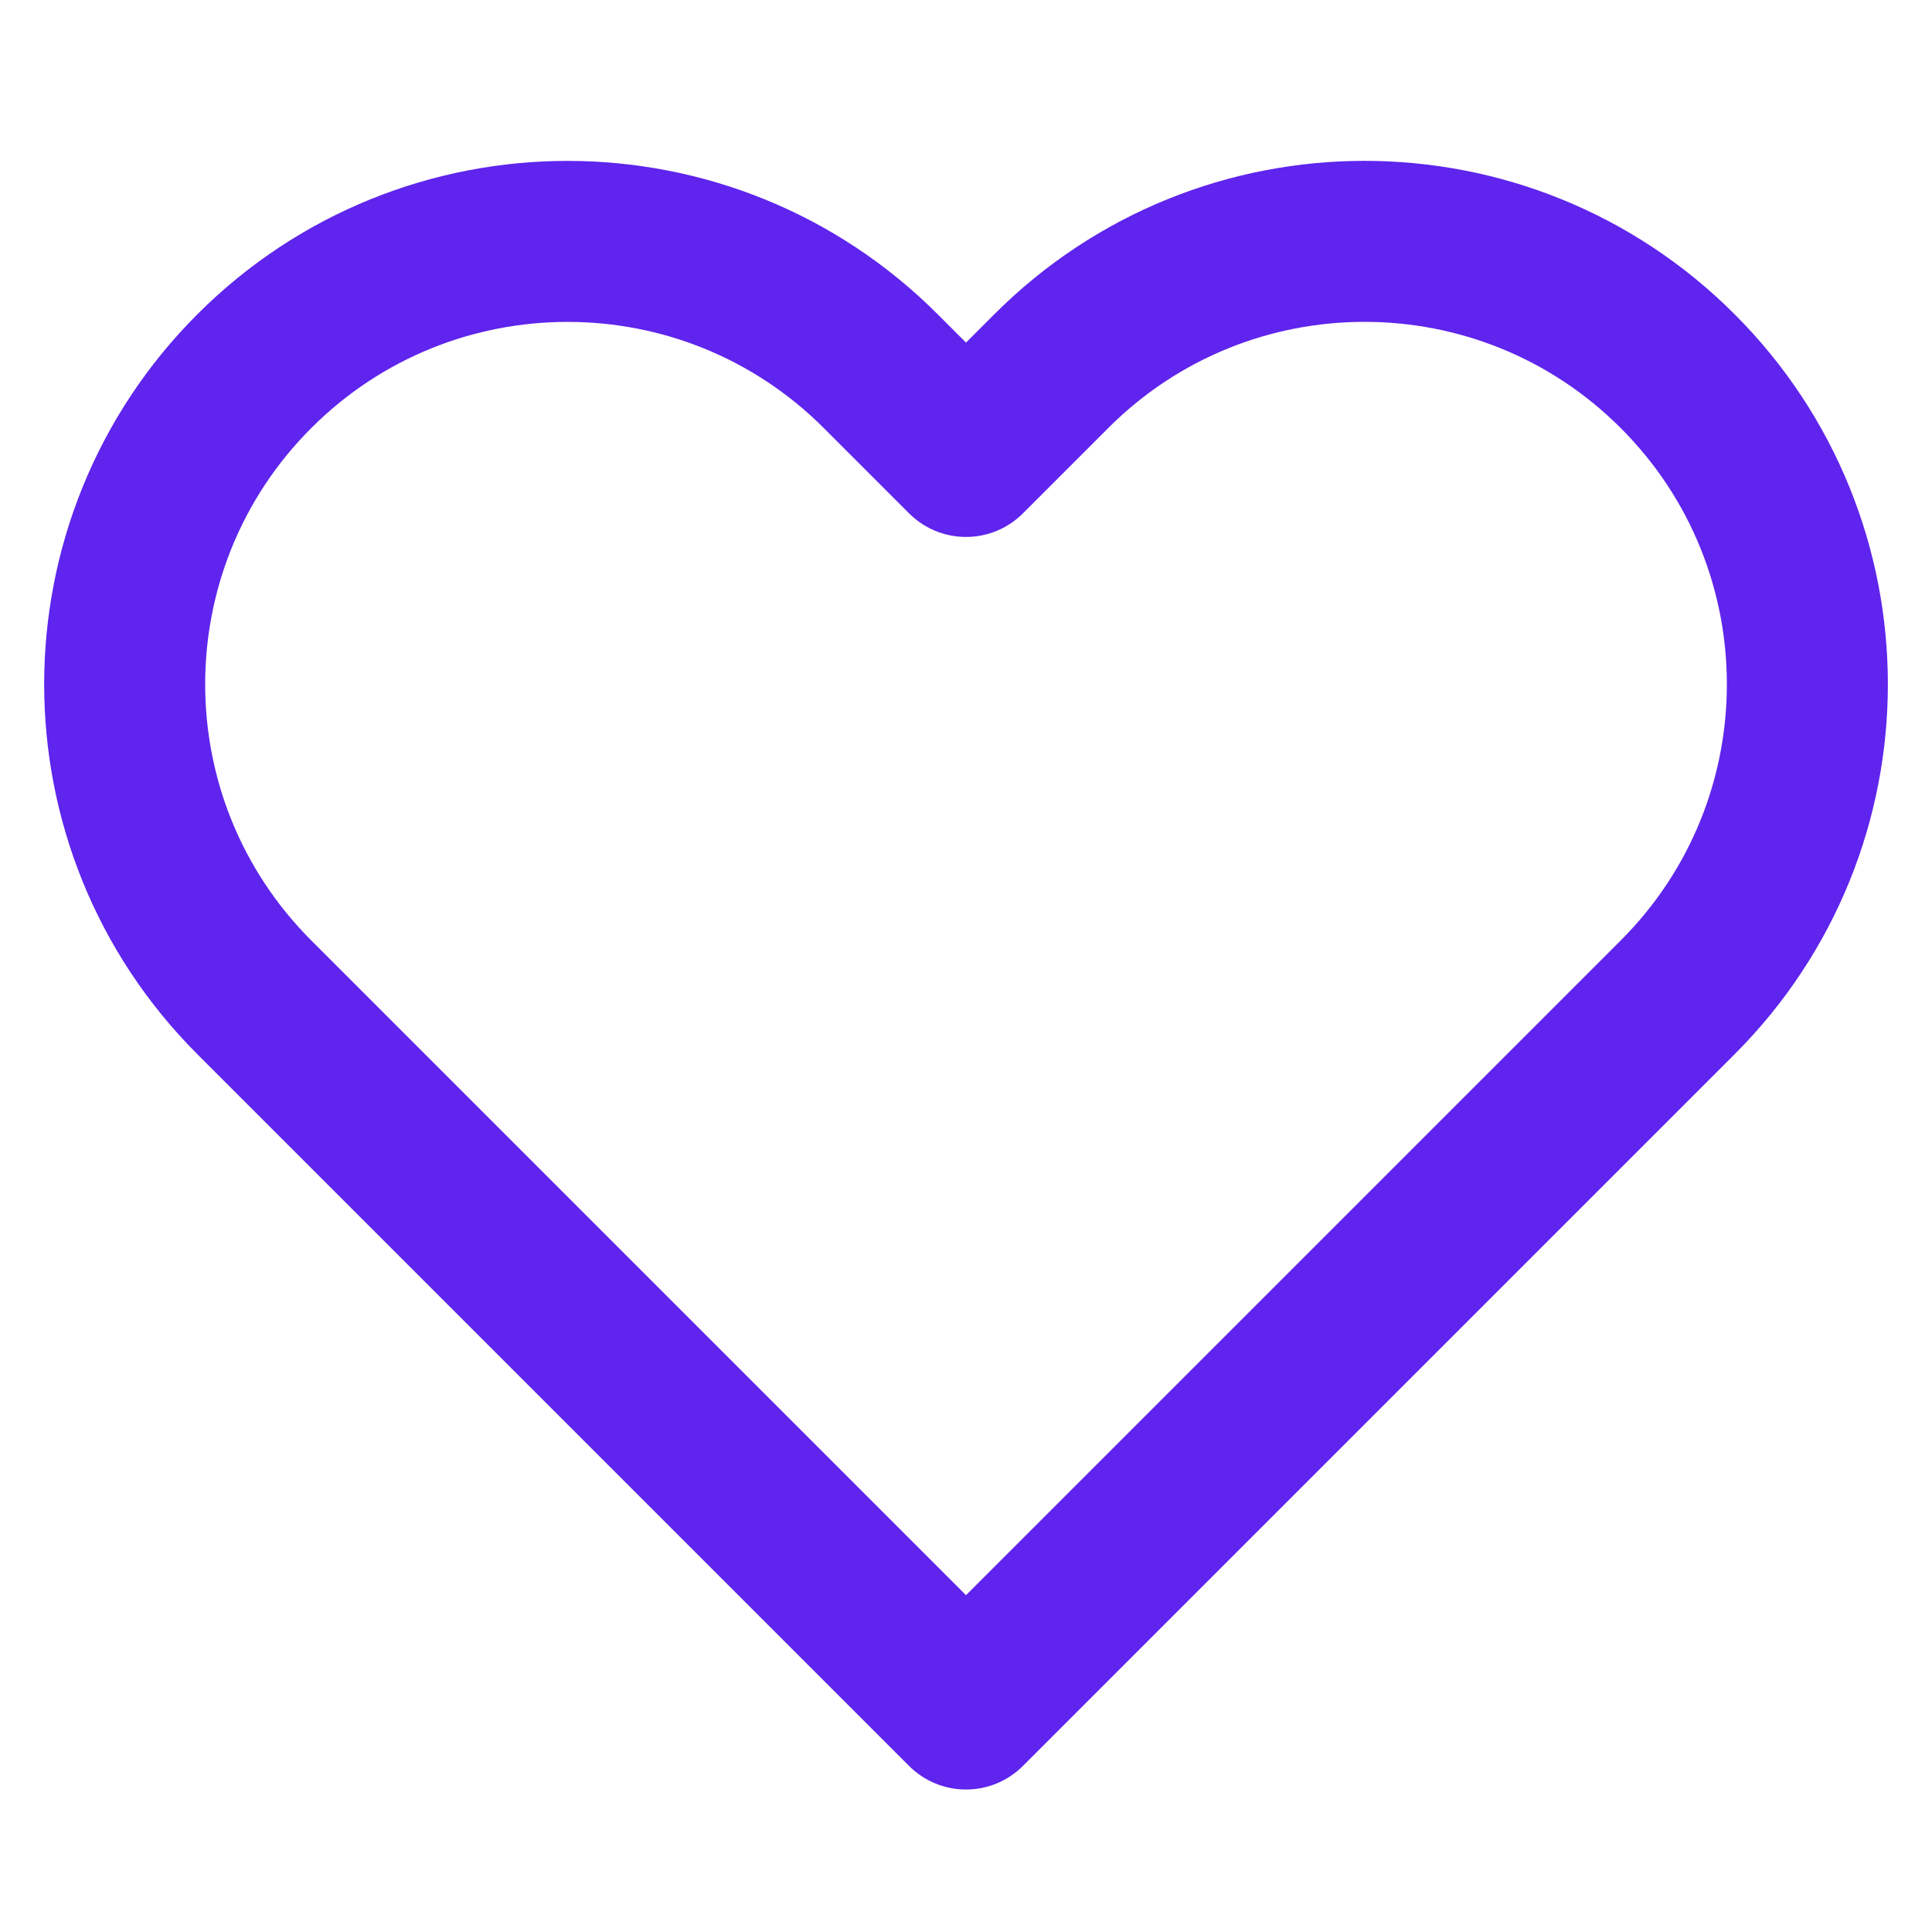
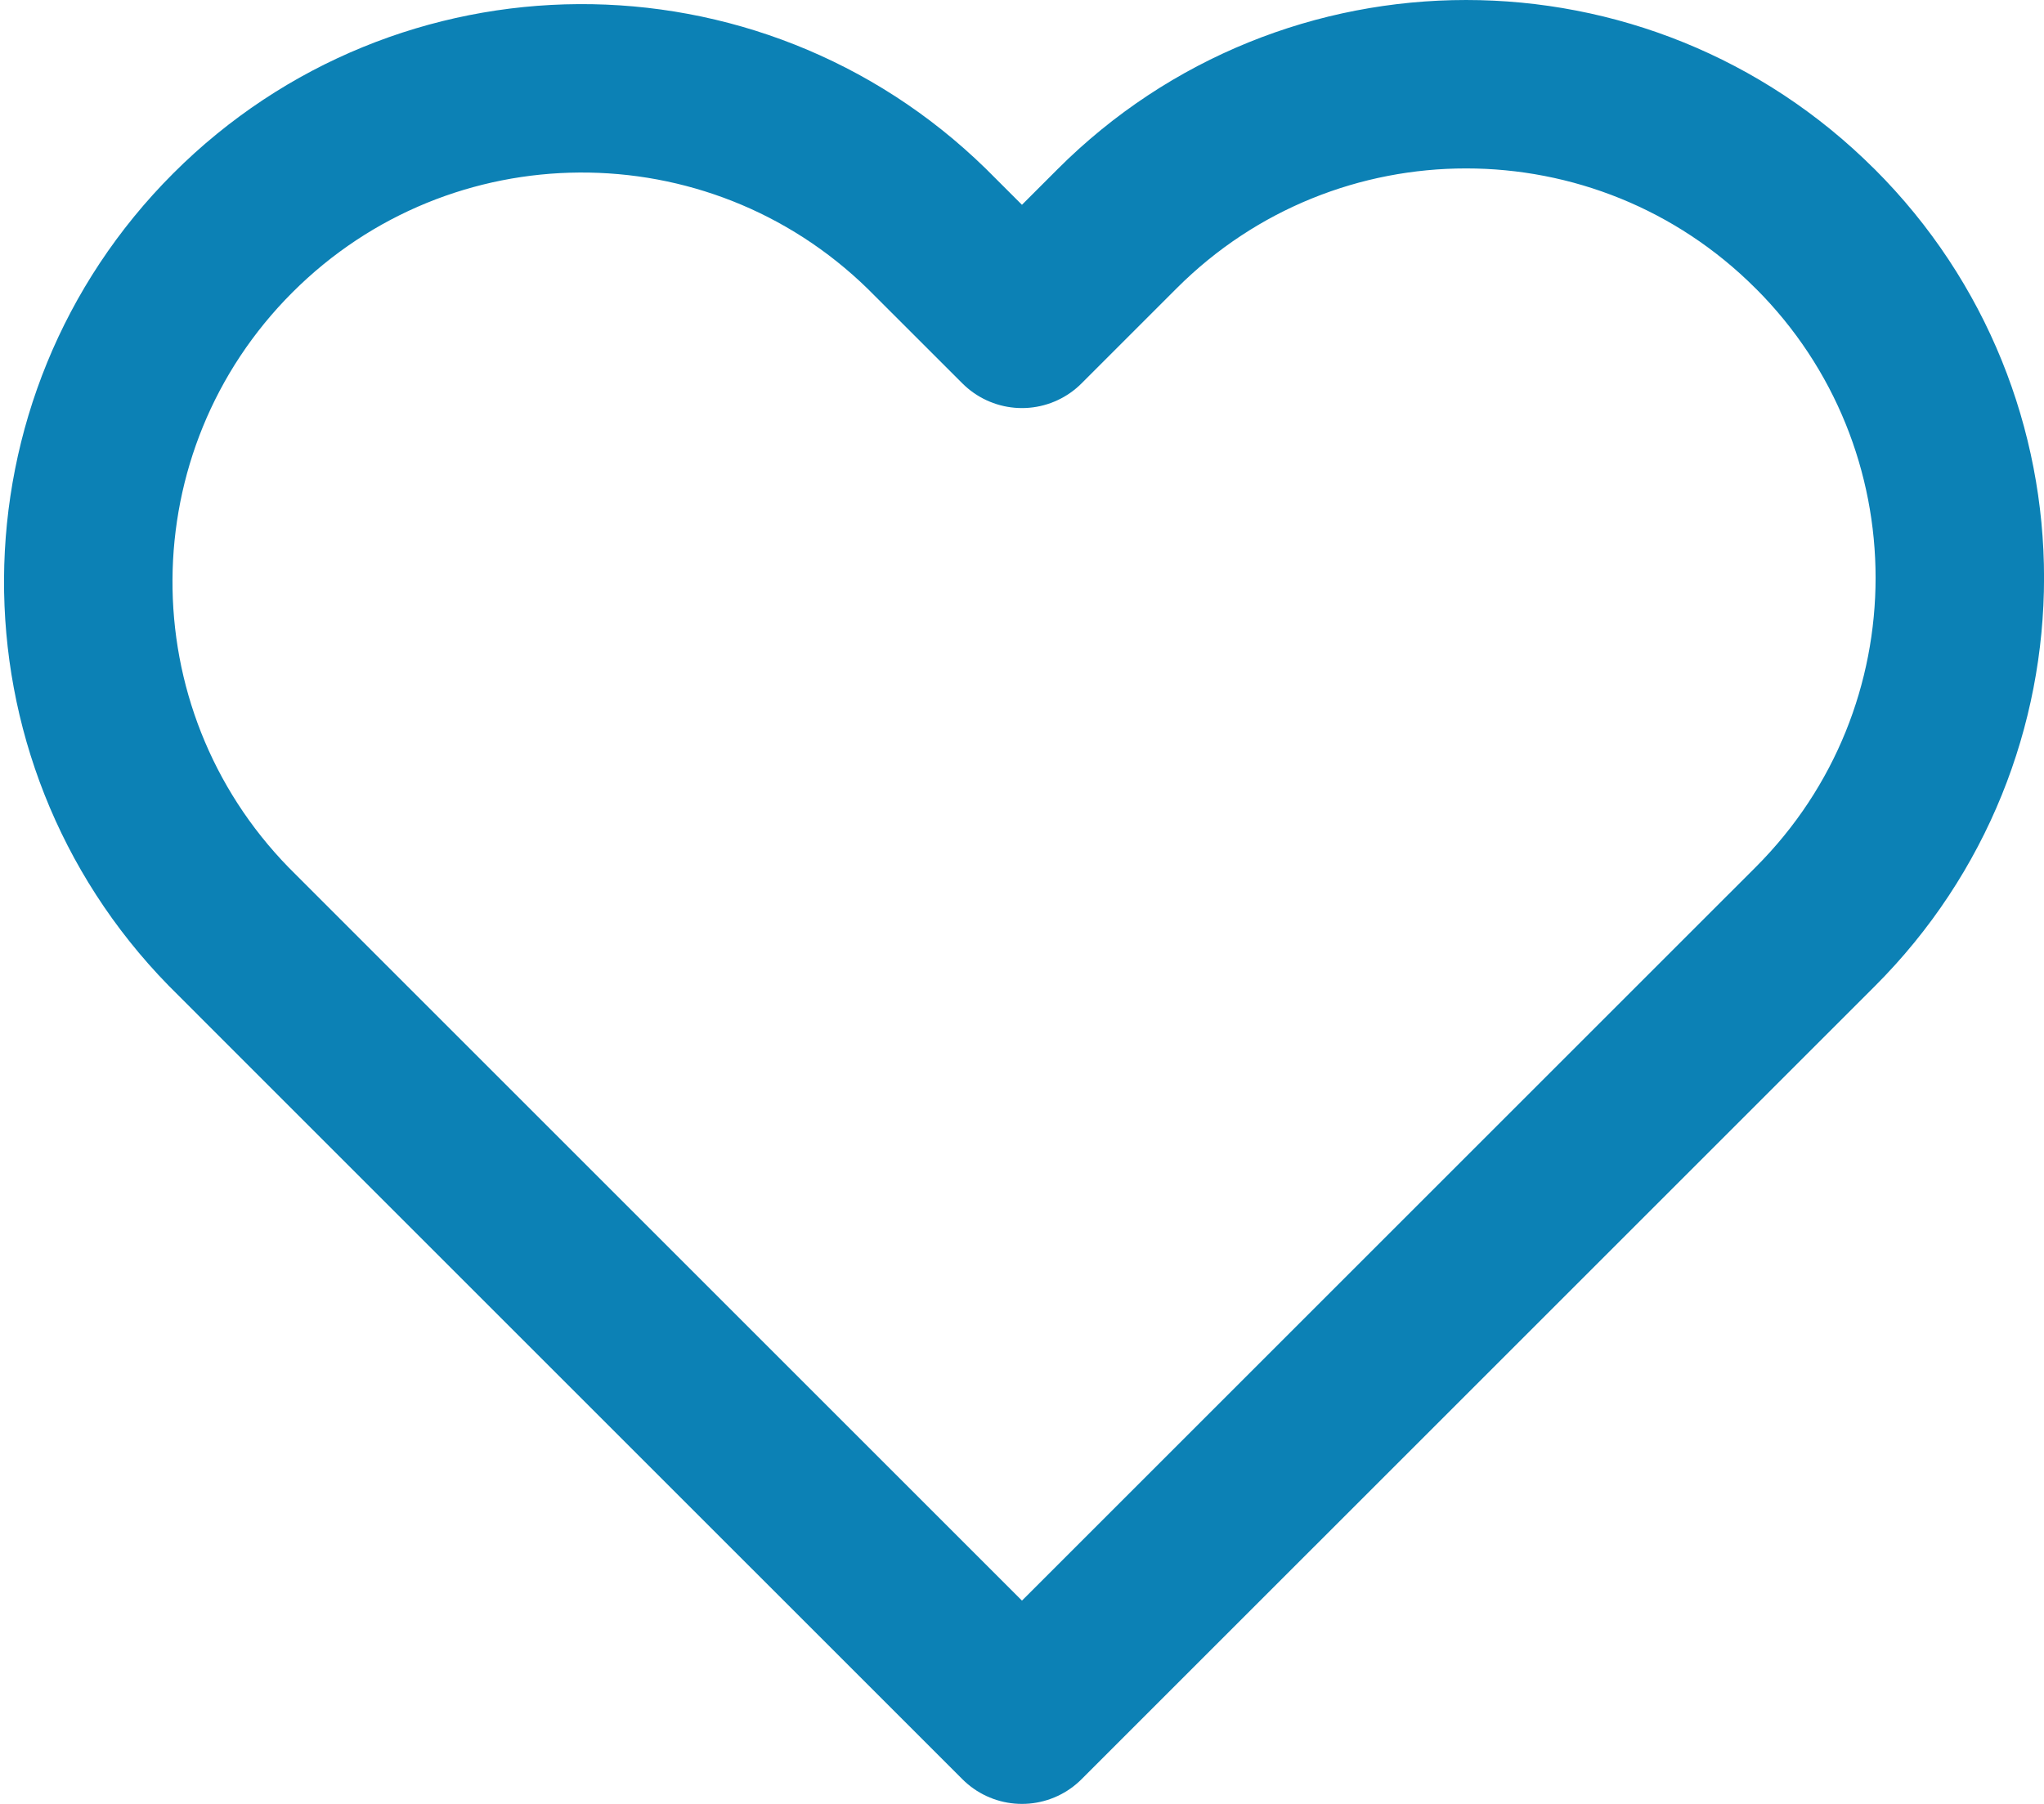
- <svg xmlns="http://www.w3.org/2000/svg" width="24" height="24" viewBox="0 0 24 24" fill="none" stroke="#5F24ED" stroke-width="2" stroke-linecap="round" stroke-linejoin="round" class="feather feather-heart">
-   <path d="M20.84 4.61a5.5 5.5 0 0 0-7.78 0L12 5.67l-1.06-1.06a5.5 5.5 0 0 0-7.78 7.78l1.06 1.06L12 21.23l7.78-7.78 1.06-1.06a5.5 5.5 0 0 0 0-7.78z" />
+ <svg xmlns="http://www.w3.org/2000/svg" width="36.401" height="32.133" viewBox="0 0 36.401 32.133">
+   <path id="heart" d="M32.374,5.574a8.788,8.788,0,0,0-12.432,0L18.249,7.267,16.555,5.574A8.791,8.791,0,0,0,4.123,18.005L5.817,19.7,18.249,32.131,30.681,19.7l1.694-1.694a8.788,8.788,0,0,0,0-12.432Z" transform="translate(-0.049 -1.498)" fill="none" stroke="#0c81b5" stroke-linecap="round" stroke-linejoin="round" stroke-width="3" />
</svg>
